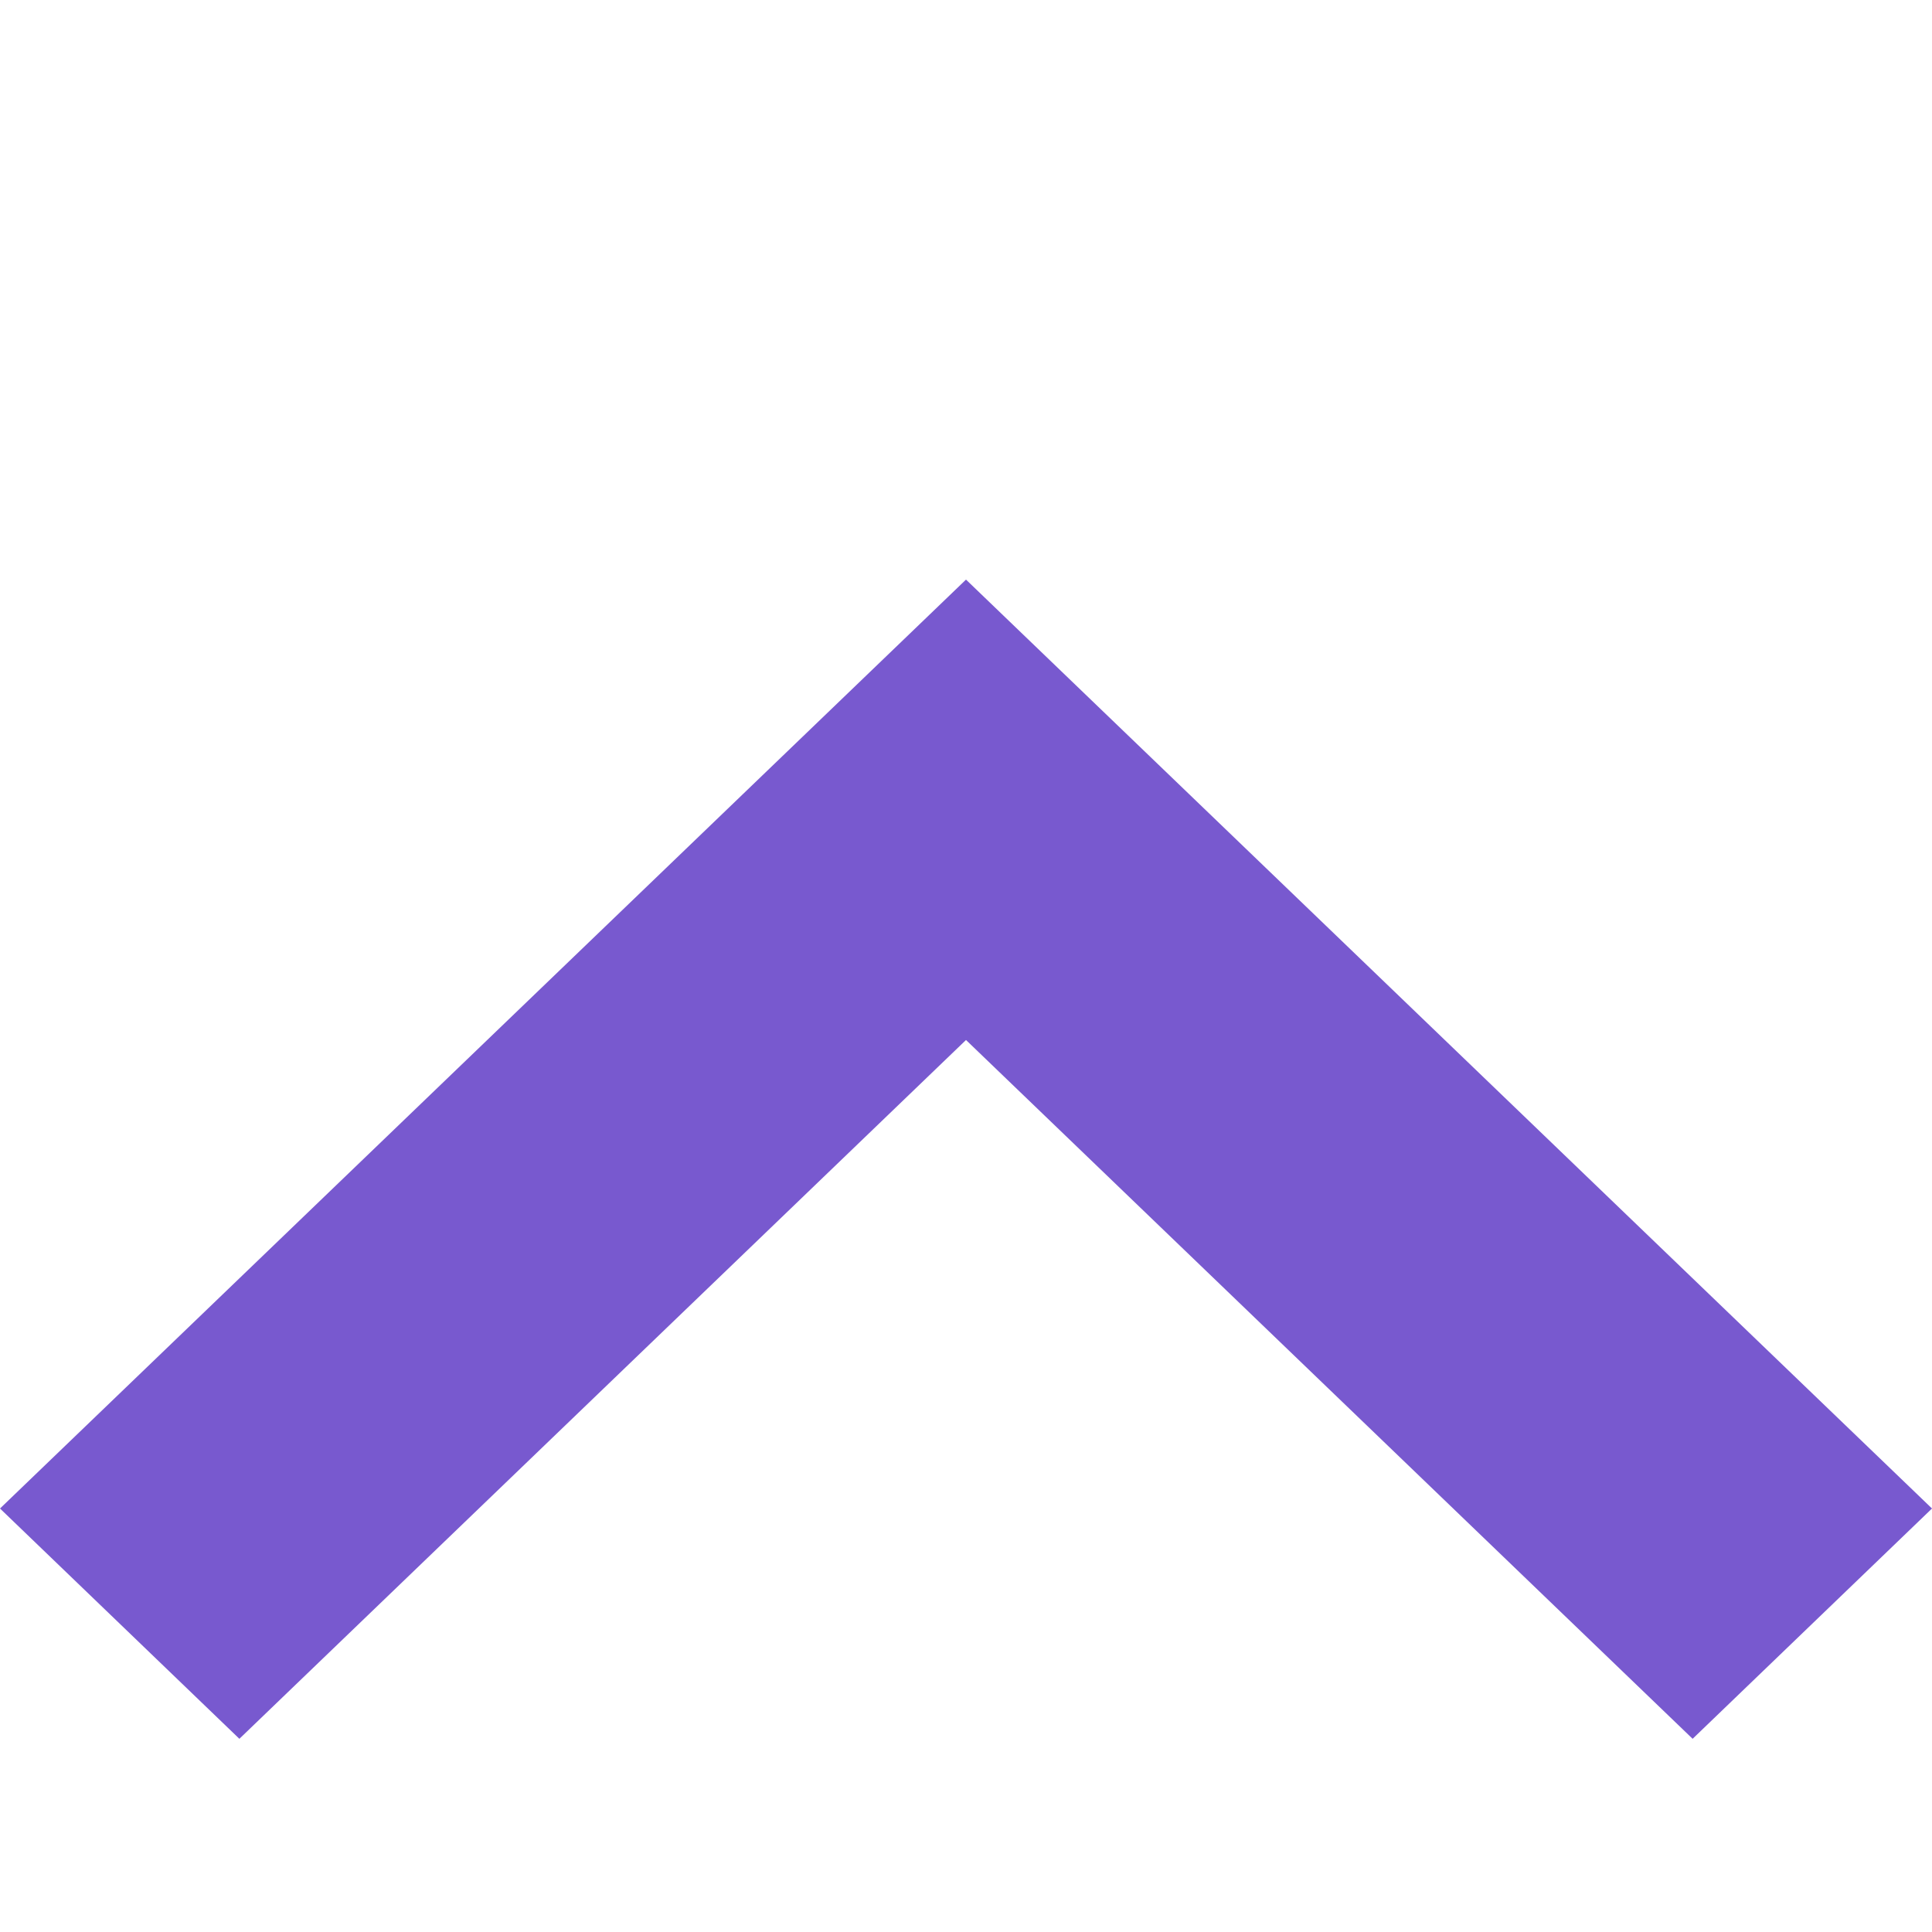
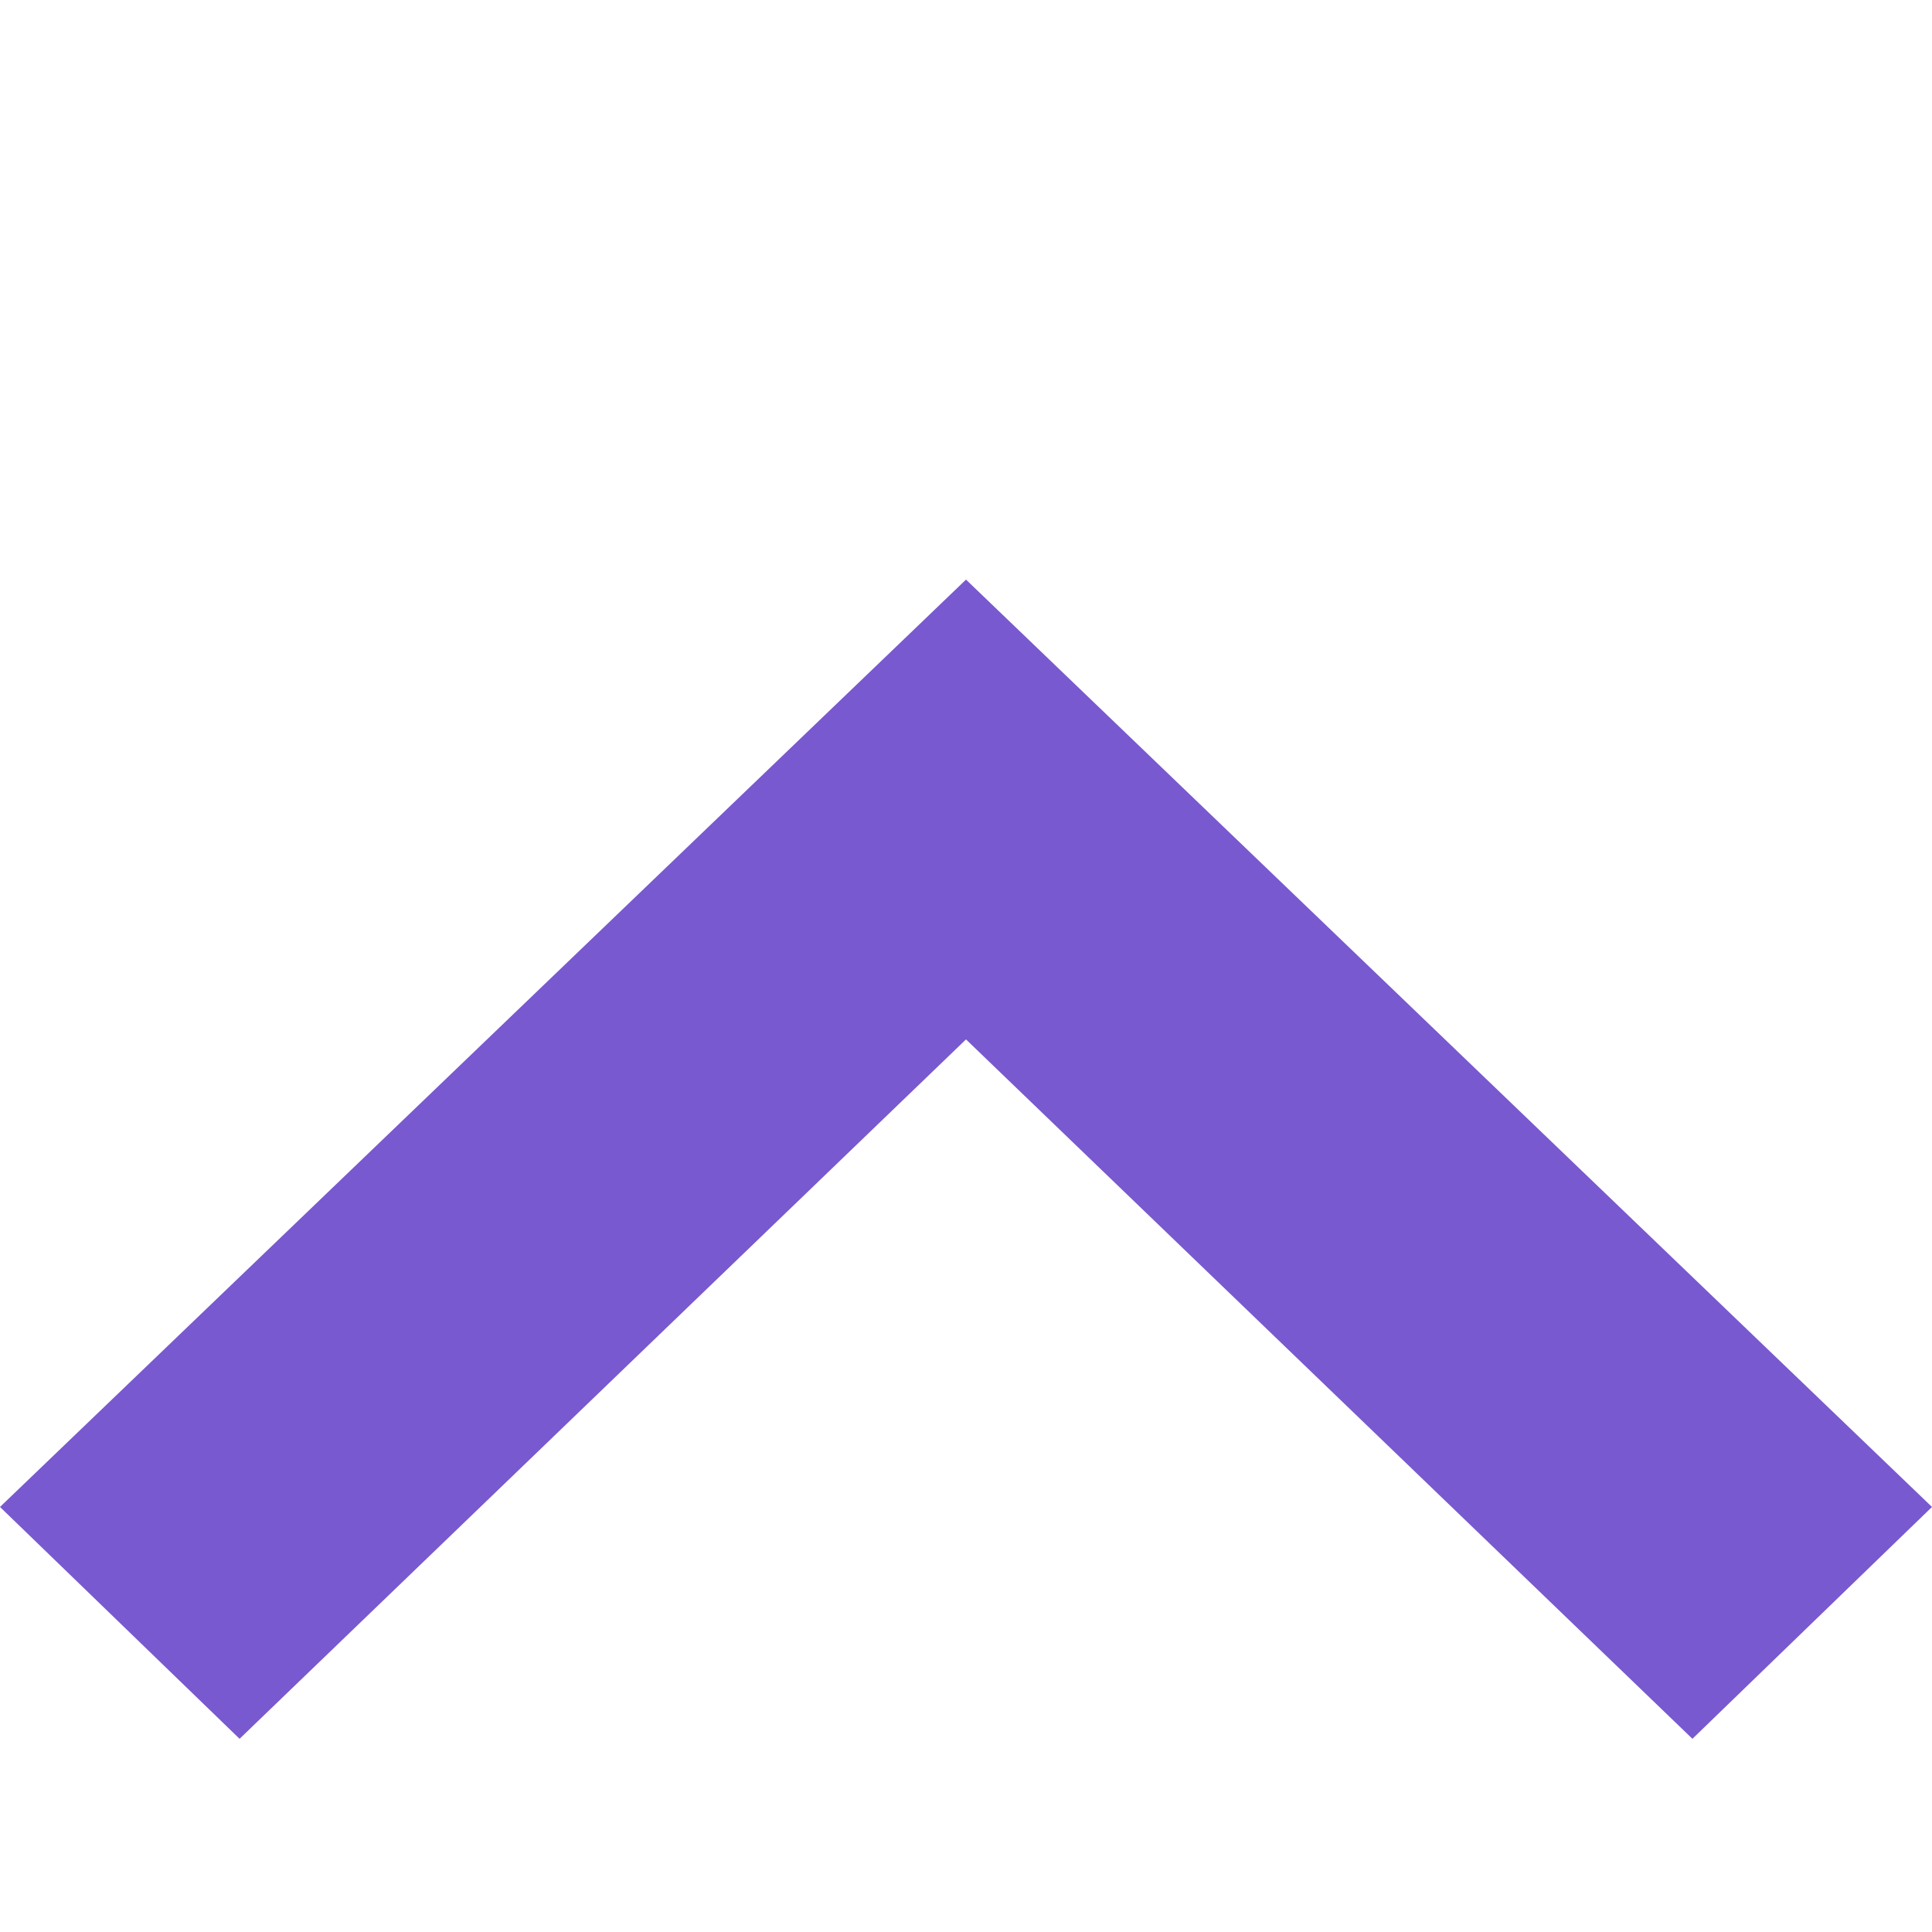
- <svg xmlns="http://www.w3.org/2000/svg" width="10" height="10" viewBox="0 0 10 10" fill="none">
-   <path fill-rule="evenodd" clip-rule="evenodd" d="M0 7.808L1.239 9L5 5.383L8.761 9L10 7.808L5 3L0 7.808Z" fill="#7859CF" />
+ <svg xmlns="http://www.w3.org/2000/svg" viewBox="0 0 10 10" fill="none">
+   <path fill-rule="evenodd" clip-rule="evenodd" d="m0 7.8 1.24 1.2 3.76-3.62 3.76 3.62 1.24-1.2-5-4.8-5 4.8Z" fill="#7859CF" />
</svg>
